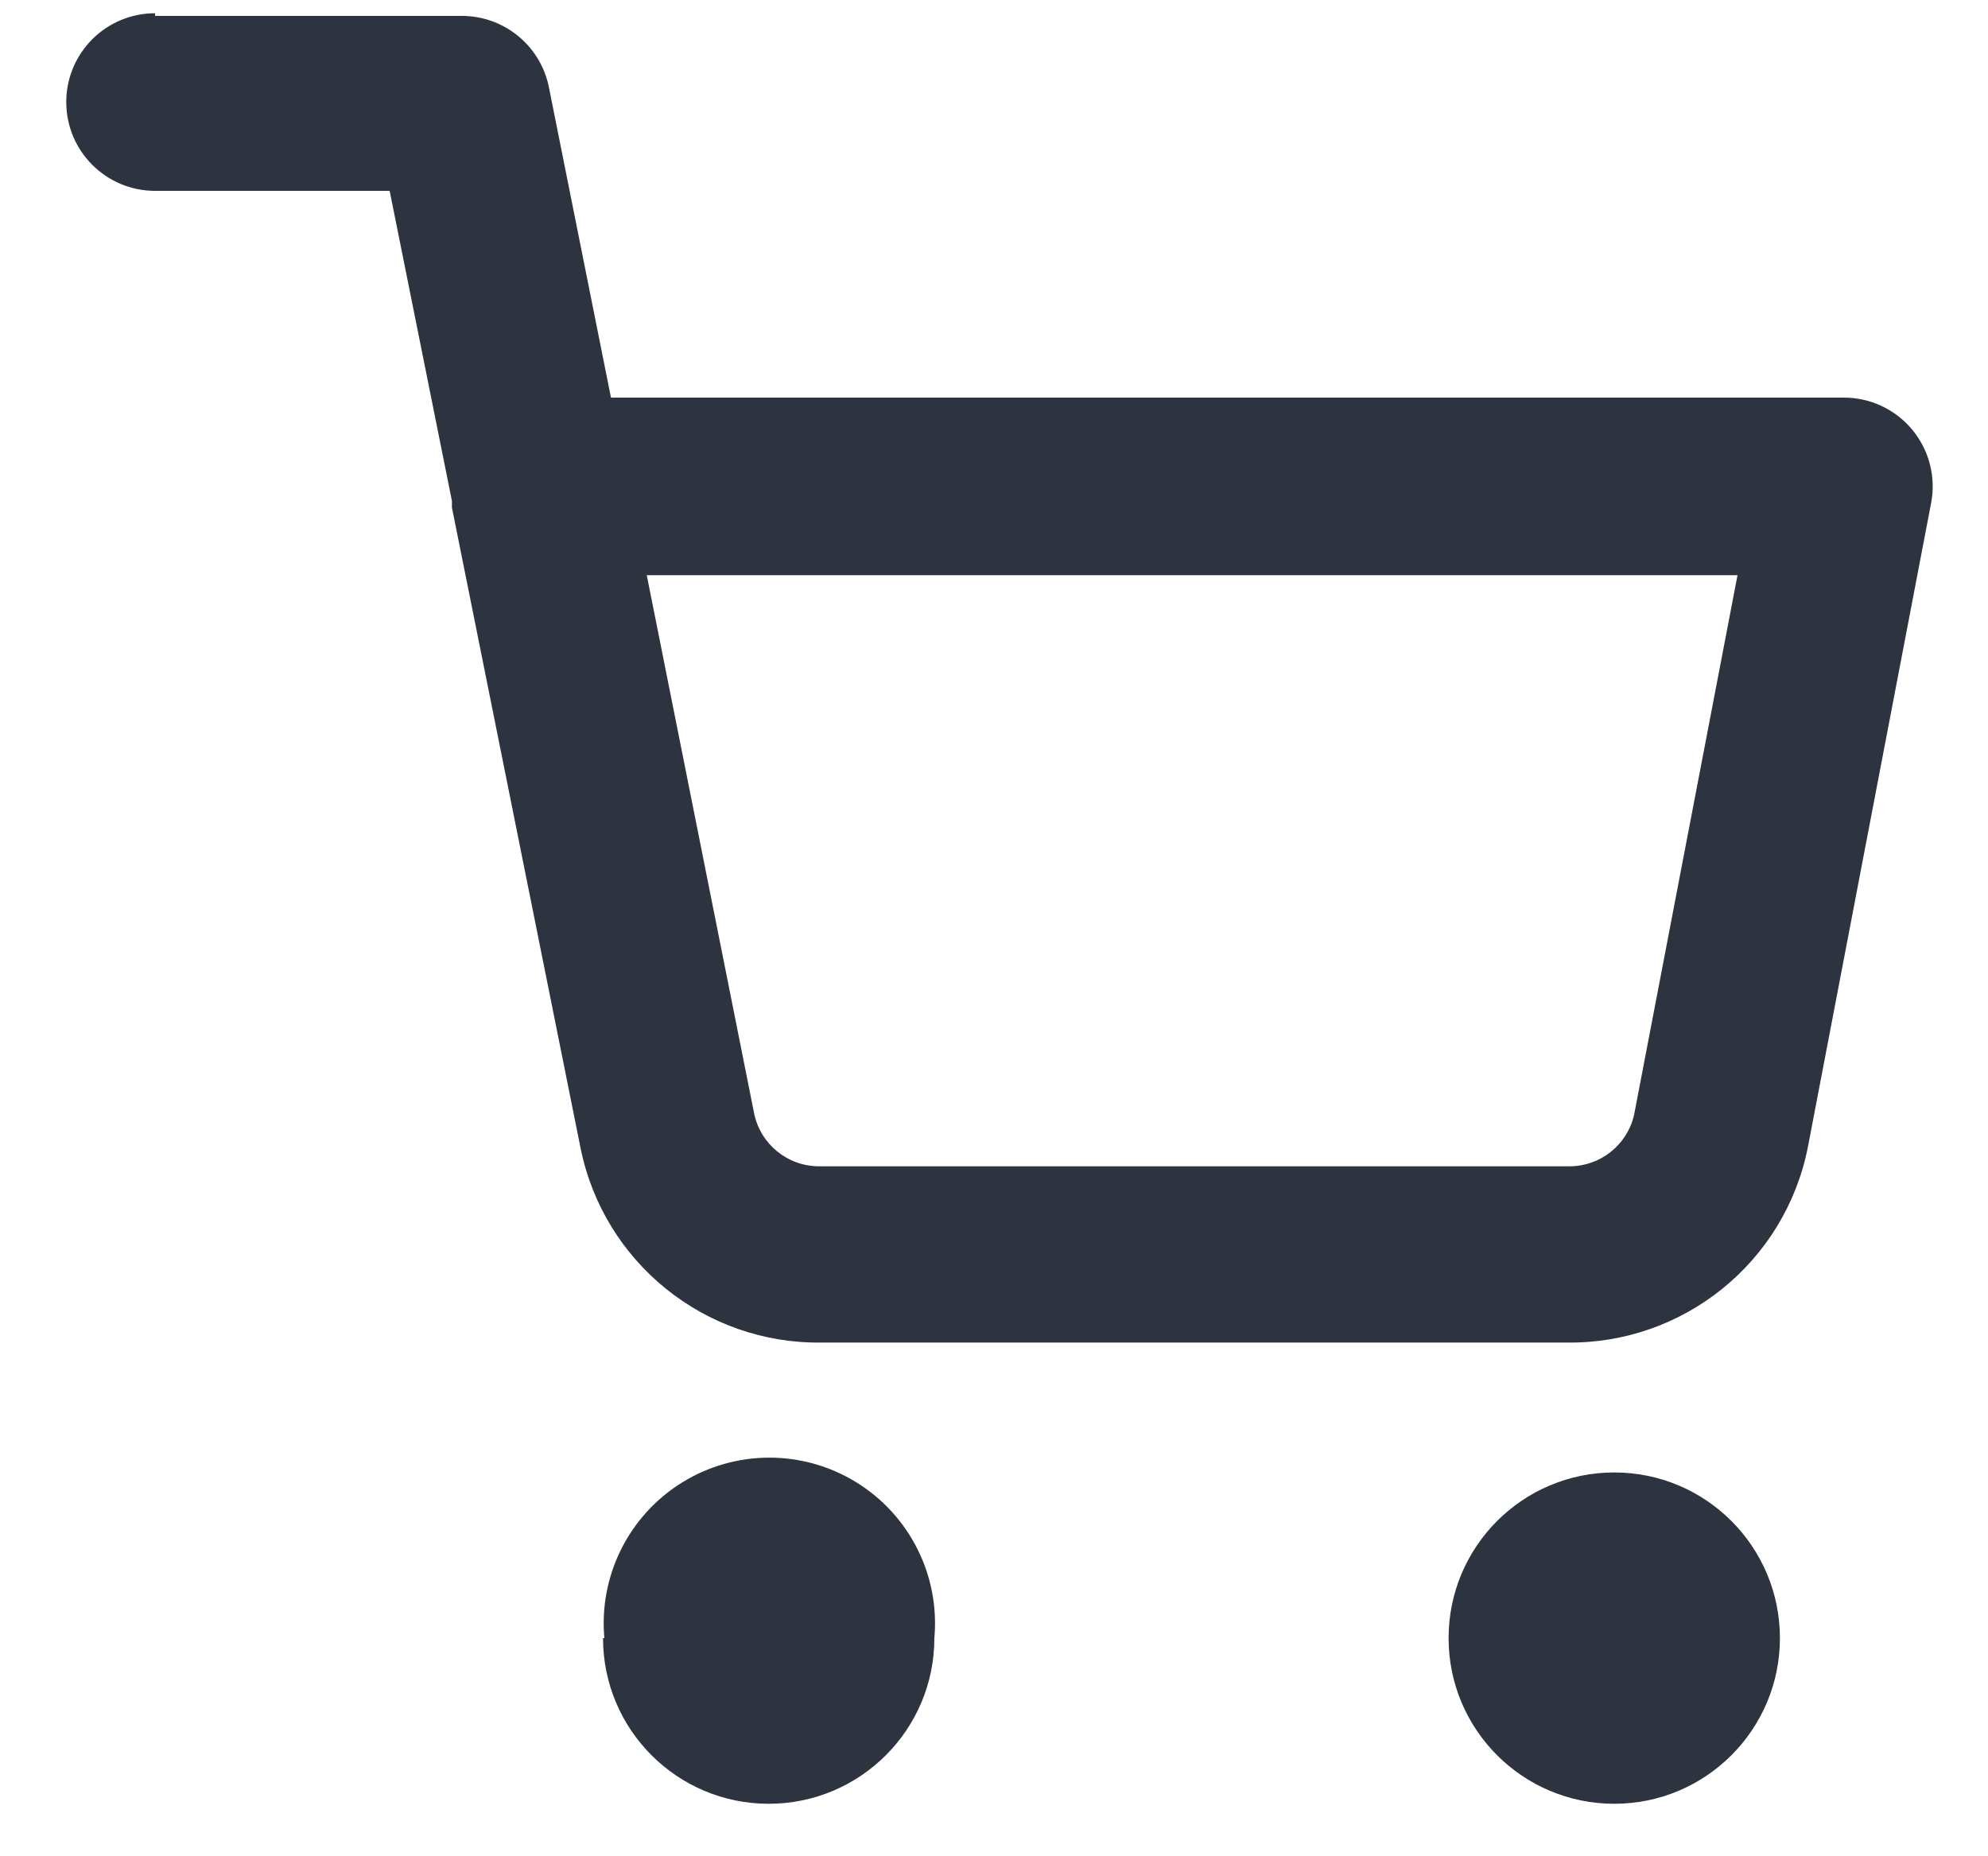
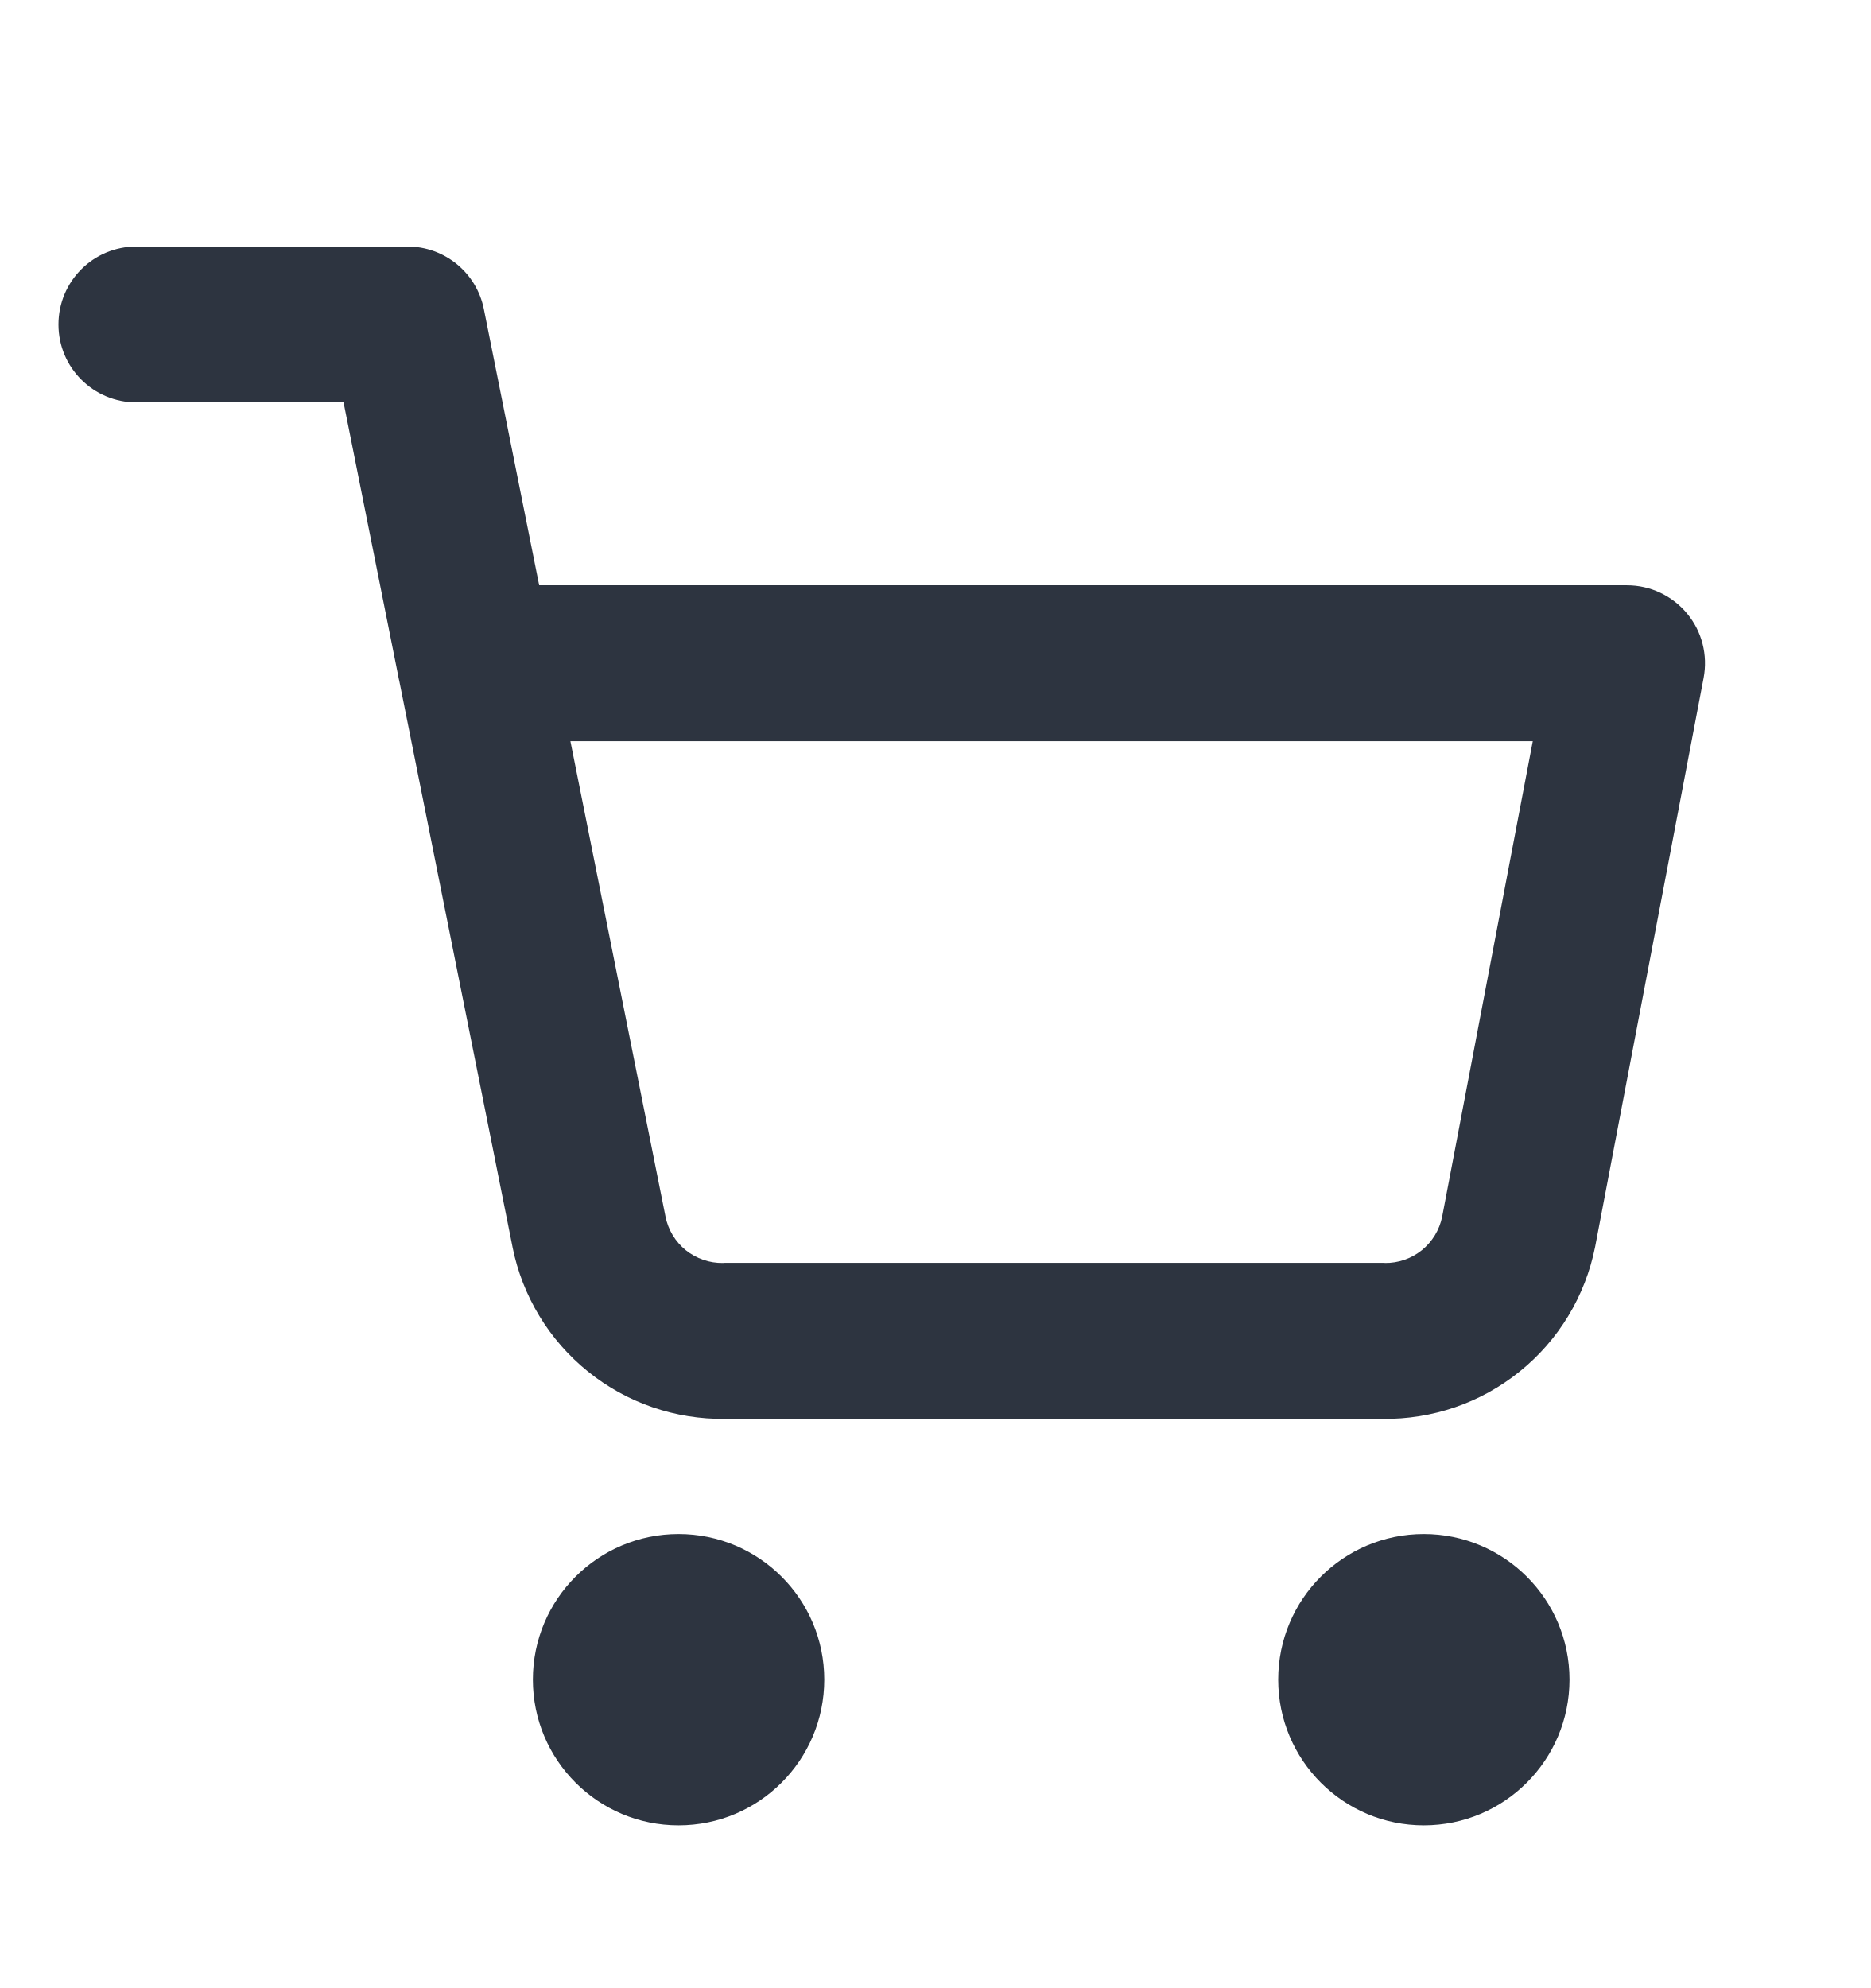
- <svg xmlns="http://www.w3.org/2000/svg" width="15" height="14" fill="none">
-   <path fill="#2D3440" fill-rule="evenodd" d="M1.17.1a.67.67 0 1 0 0 1.34h1.77l.47 2.34v.05l.97 4.83a1.83 1.83 0 0 0 1.82 1.47h5.62a1.83 1.83 0 0 0 1.82-1.47l.93-4.86a.67.67 0 0 0-.66-.8h-9.3L4.14.65a.67.67 0 0 0-.66-.53H1.17Zm4.52 8.3-.81-4.06h8.23l-.78 4.07a.5.5 0 0 1-.49.39H6.18a.5.5 0 0 1-.49-.4Zm-1.13 3.96a1.25 1.25 0 1 1 2.49 0 1.25 1.25 0 0 1-2.5 0Zm6.37 0a1.25 1.25 0 1 1 2.5 0 1.25 1.25 0 0 1-2.5 0Z" clip-rule="evenodd" />
+ <svg xmlns="http://www.w3.org/2000/svg" width="16" height="17" viewBox="0 0 16 17" fill="none">
+   <path fill-rule="evenodd" clip-rule="evenodd" d="M1.167 2.108C0.798 2.108 0.5 2.406 0.5 2.775C0.5 3.143 0.798 3.441 1.167 3.441H2.938L3.405 5.777C3.408 5.795 3.412 5.812 3.416 5.83L4.383 10.663L4.383 10.664C4.467 11.084 4.696 11.461 5.029 11.729C5.361 11.997 5.776 12.139 6.202 12.133H11.822C12.248 12.139 12.663 11.997 12.995 11.729C13.329 11.461 13.557 11.083 13.641 10.663L13.641 10.663L13.642 10.658L14.569 5.797C14.606 5.601 14.555 5.4 14.428 5.247C14.301 5.094 14.113 5.005 13.914 5.005H4.611L4.138 2.644C4.076 2.332 3.802 2.108 3.484 2.108H1.167ZM5.691 10.402L4.878 6.338H13.108L12.333 10.405C12.31 10.518 12.248 10.619 12.159 10.691C12.069 10.763 11.957 10.802 11.841 10.8L11.841 10.799H11.828H6.196V10.799L6.183 10.8C6.068 10.802 5.955 10.763 5.865 10.691C5.775 10.618 5.714 10.517 5.691 10.403L5.691 10.402ZM4.557 14.363C4.557 13.675 5.115 13.118 5.803 13.118C6.491 13.118 7.049 13.675 7.049 14.363C7.049 15.051 6.491 15.609 5.803 15.609C5.115 15.609 4.557 15.051 4.557 14.363ZM10.931 14.363C10.931 13.675 11.488 13.118 12.176 13.118C12.864 13.118 13.422 13.675 13.422 14.363C13.422 15.051 12.864 15.609 12.176 15.609C11.488 15.609 10.931 15.051 10.931 14.363Z" fill="#2D3440" />
</svg>
